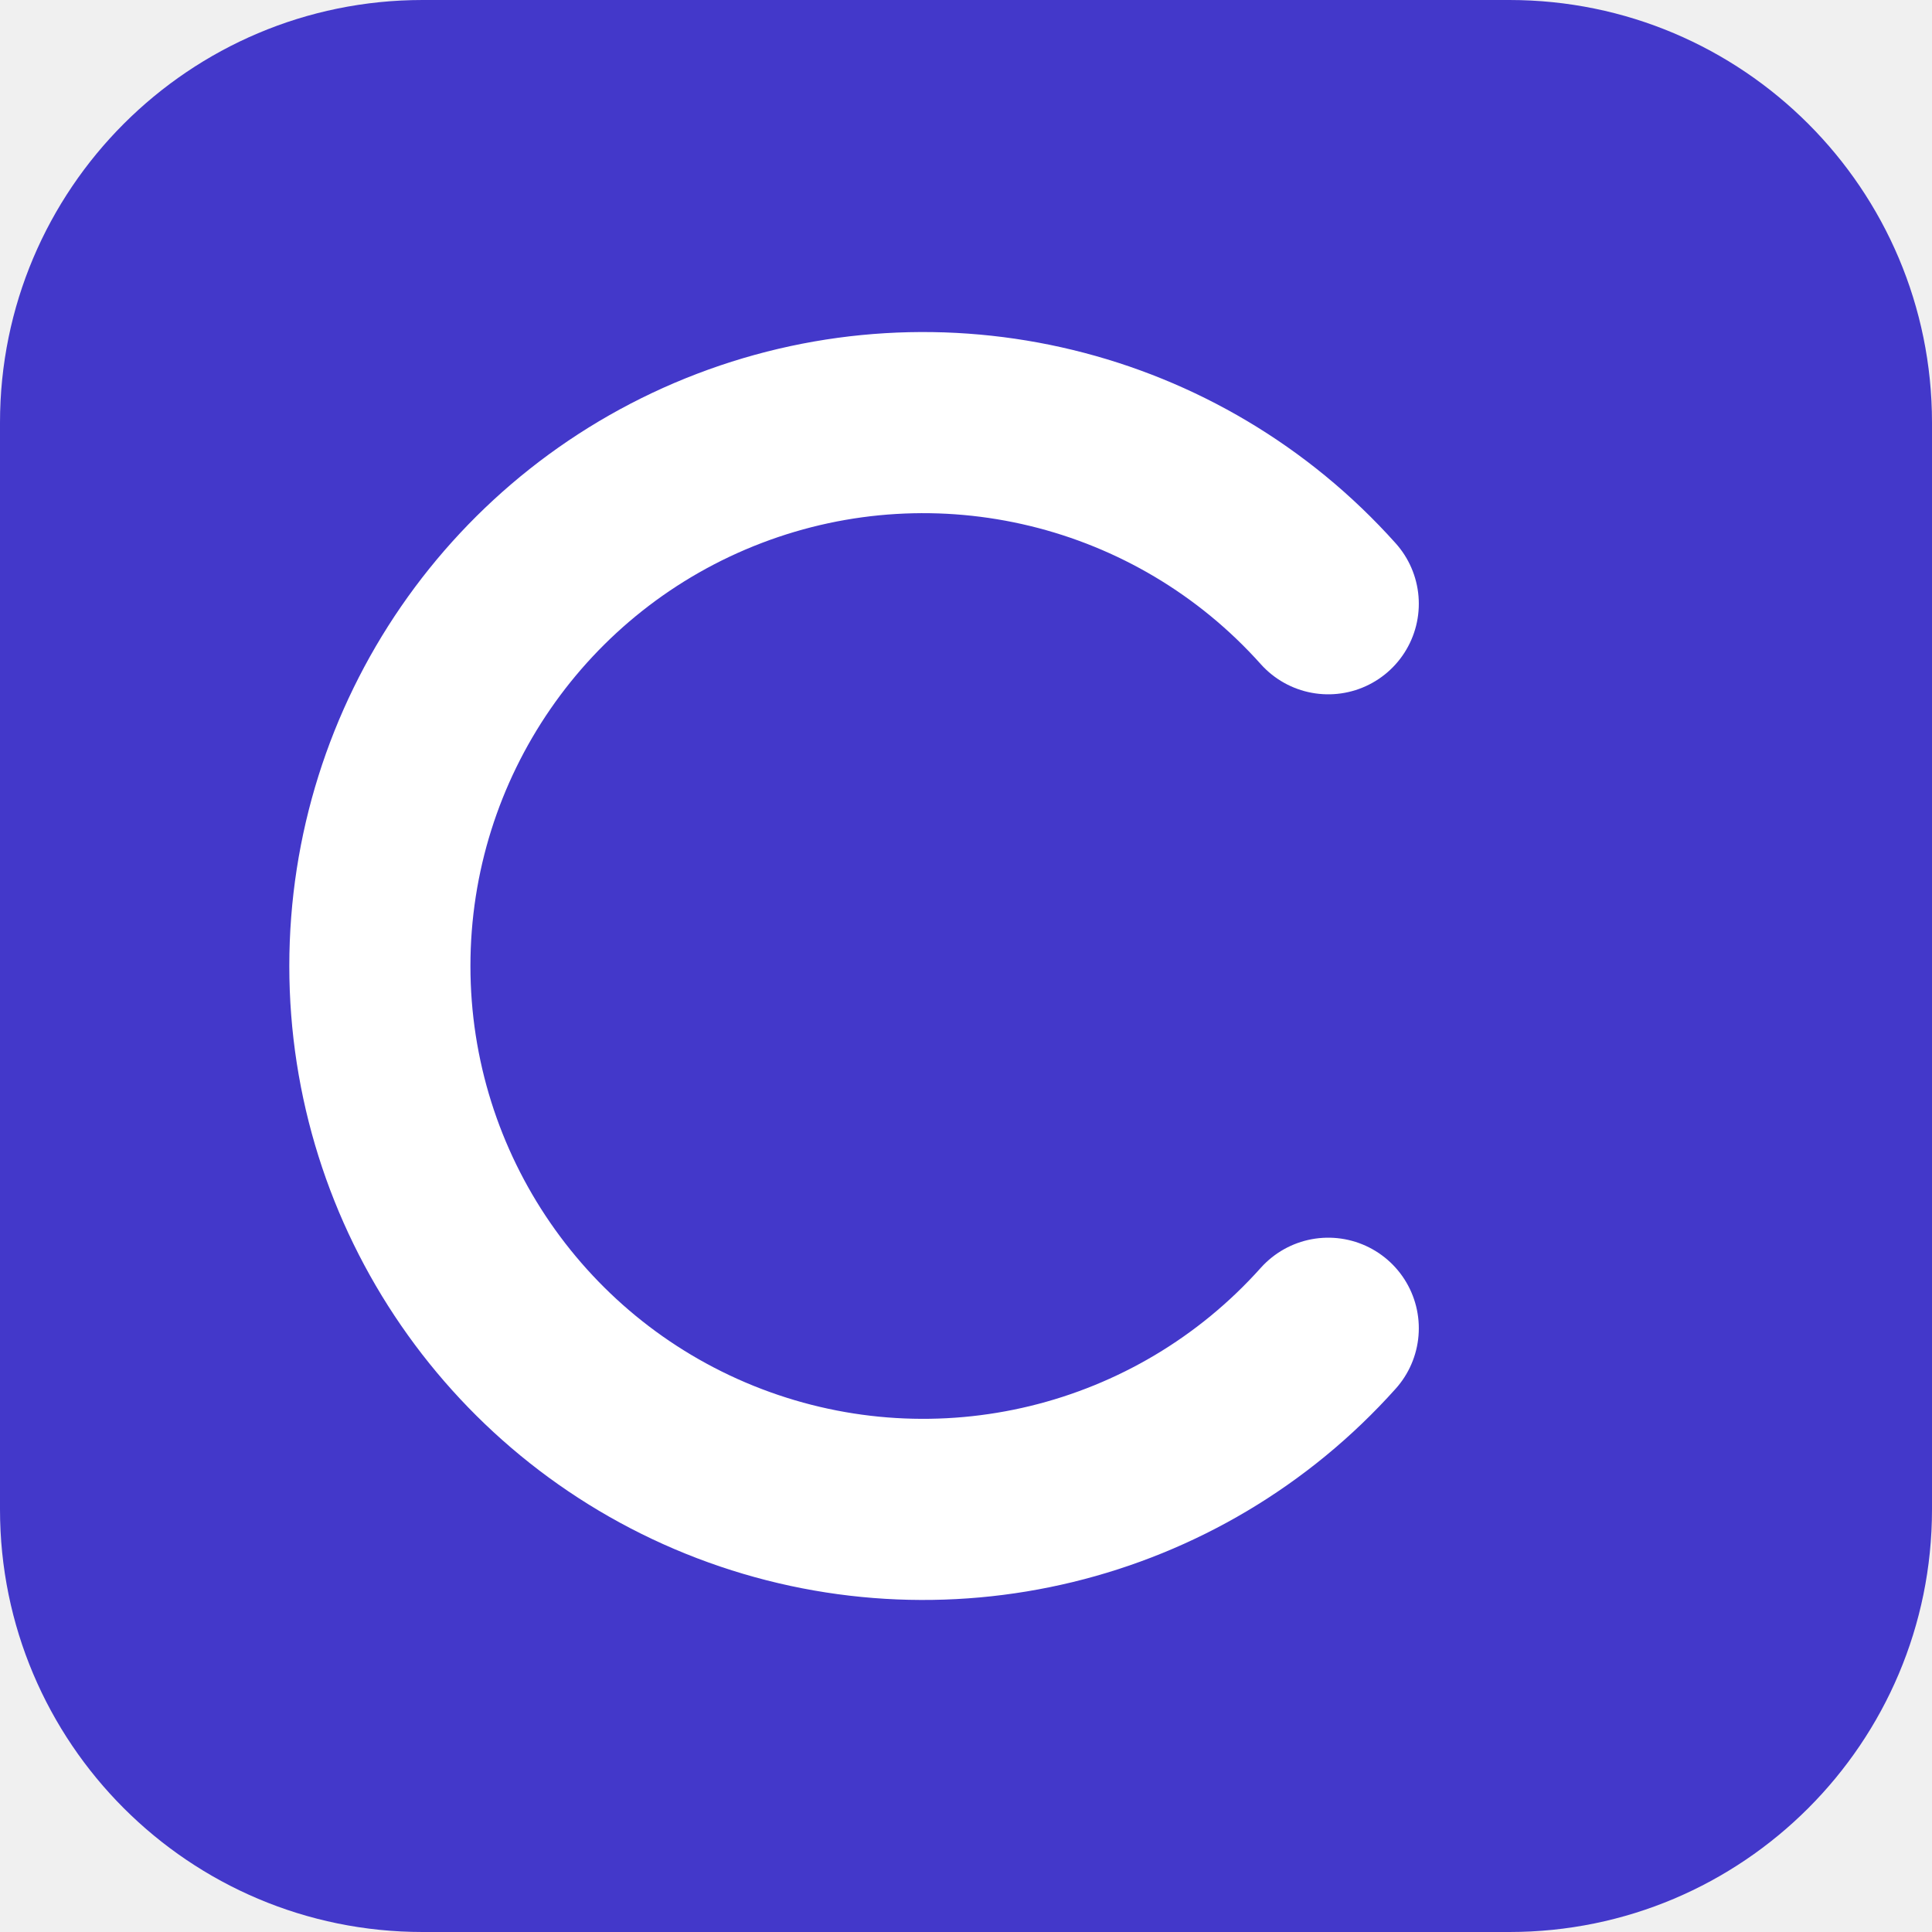
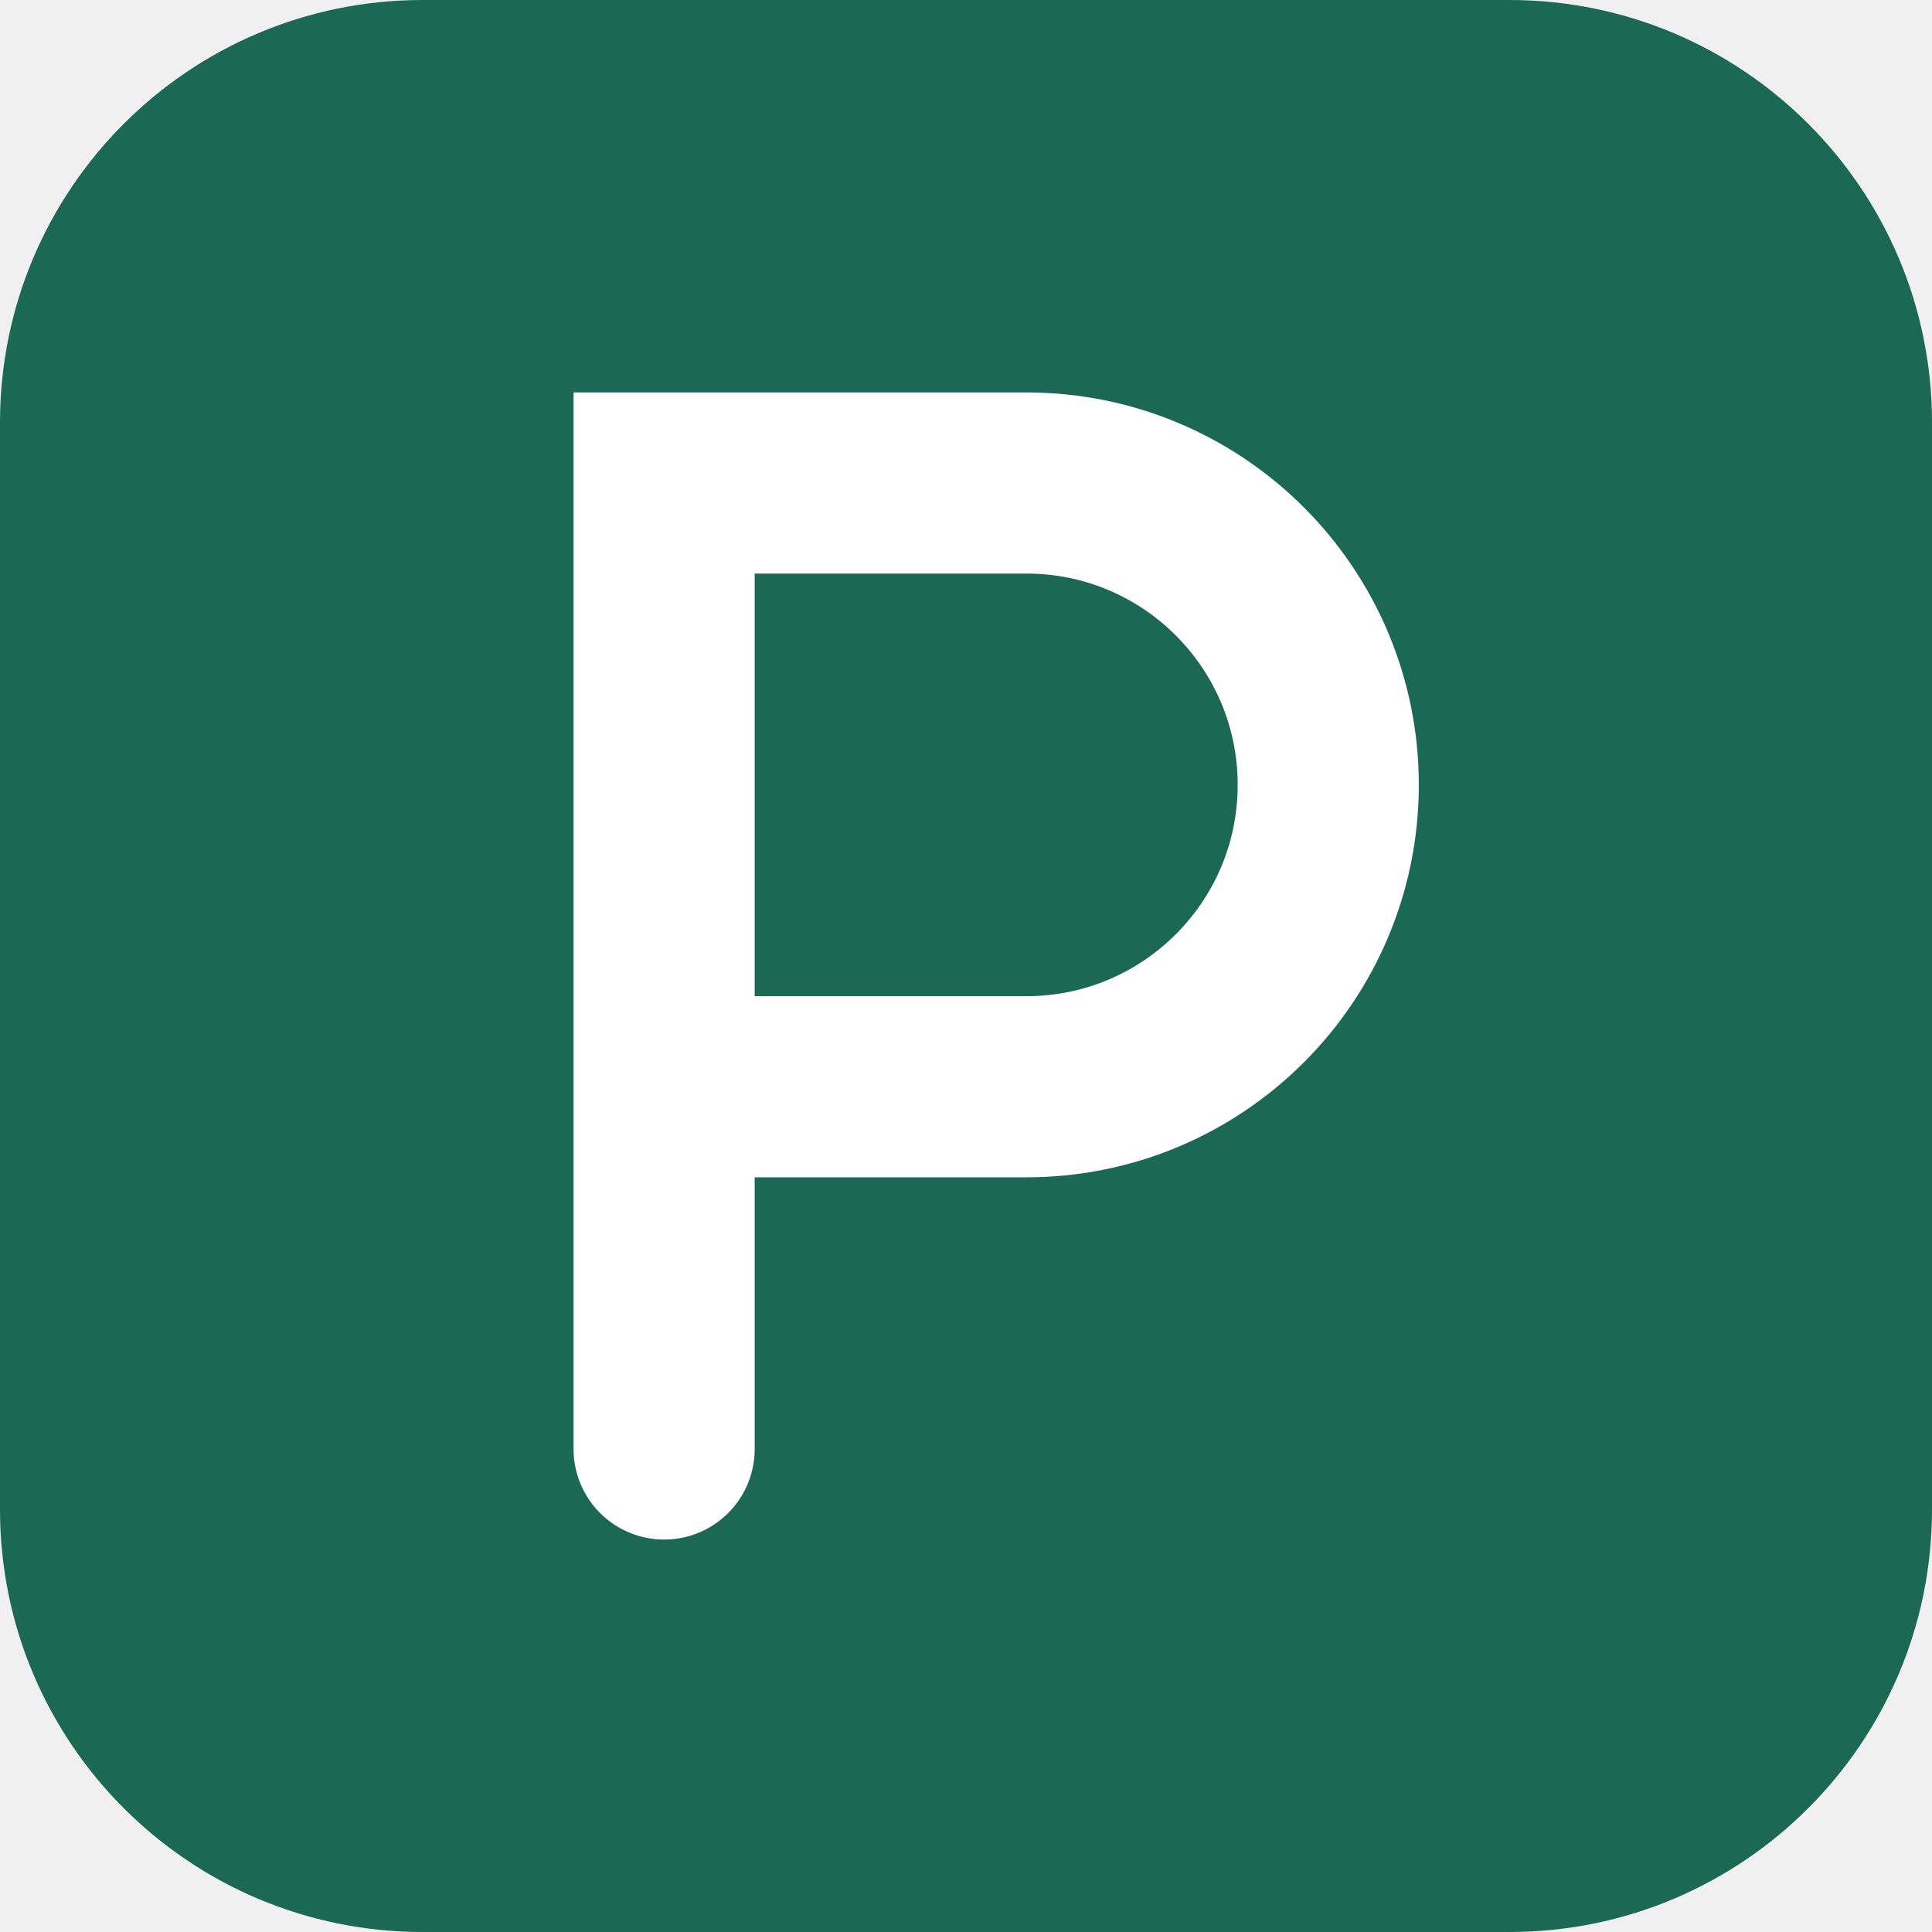
<svg xmlns="http://www.w3.org/2000/svg" viewBox="0 0 32 32">
-   <rect width="32" height="32" rx="7" fill="#4338ca" />
-   <path d="M22 10a9 9 0 1 0 0 12" fill="none" stroke="white" stroke-width="3" stroke-linecap="round" />
+   <rect width="32" height="32" rx="7" fill="#1b6854" />
+   <path d="M11 24V8h6a5 5 0 0 1 0 10h-6" fill="none" stroke="white" stroke-width="3" stroke-linecap="round" />
</svg>
